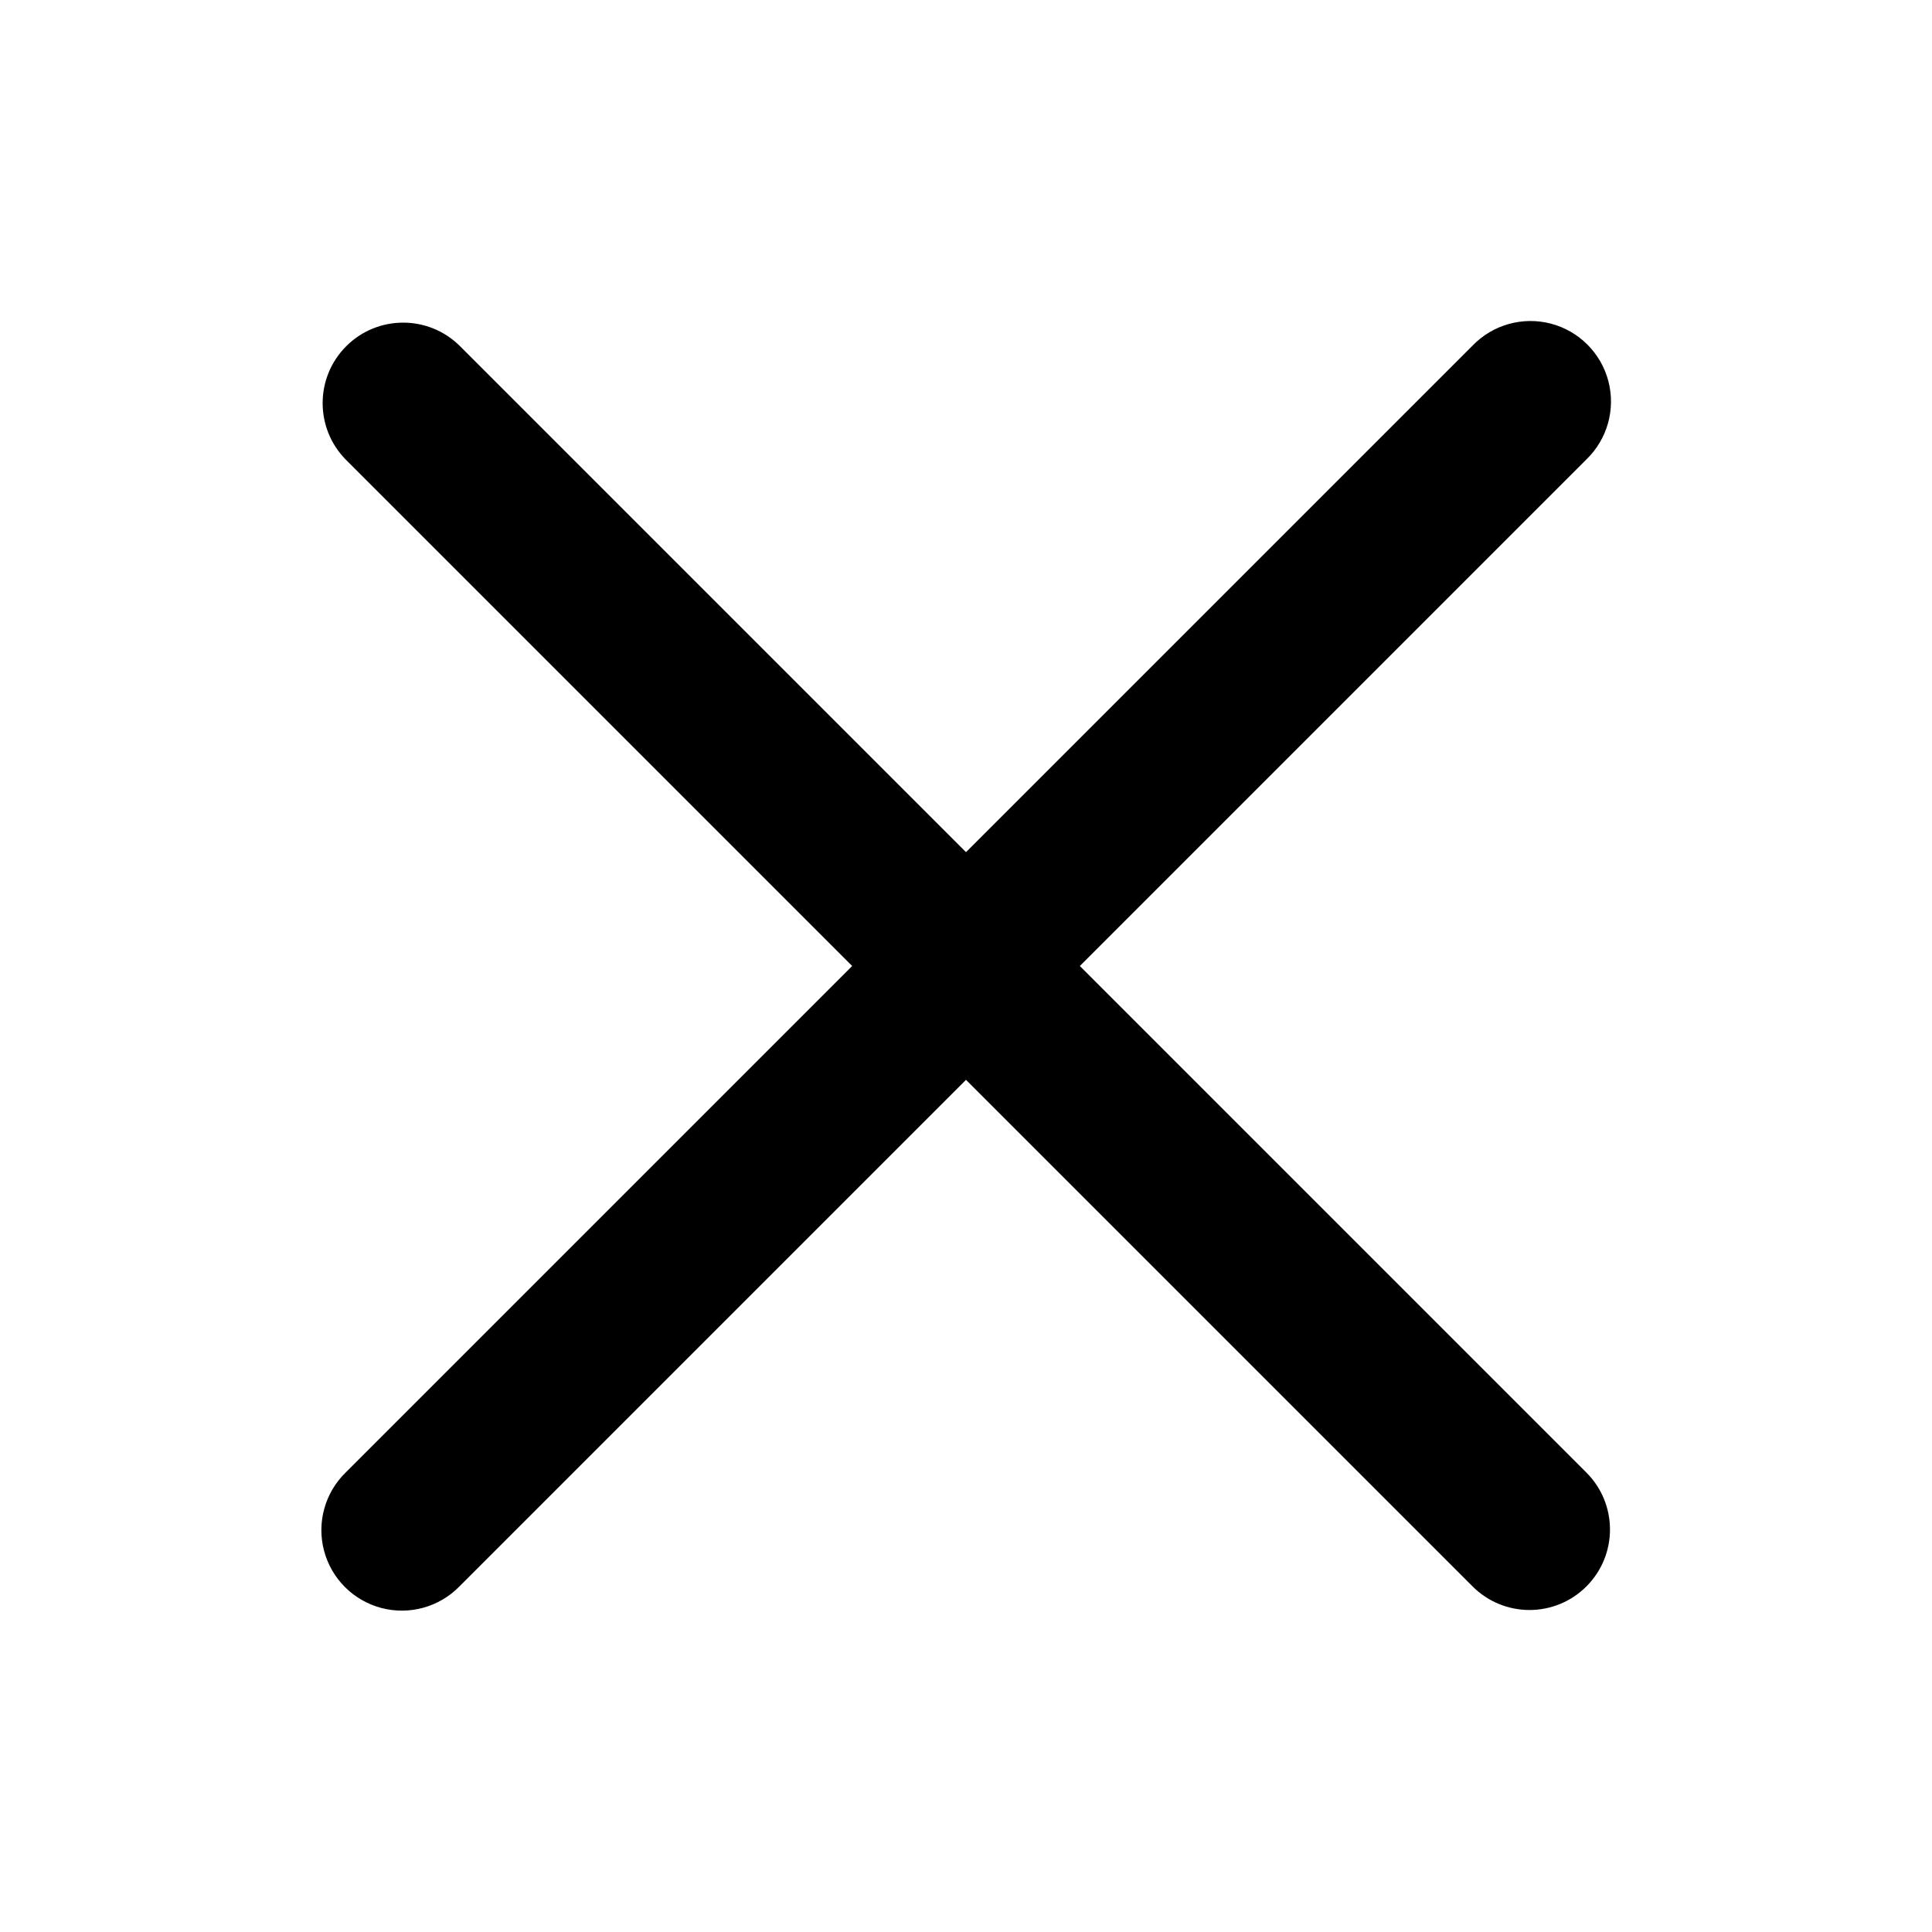
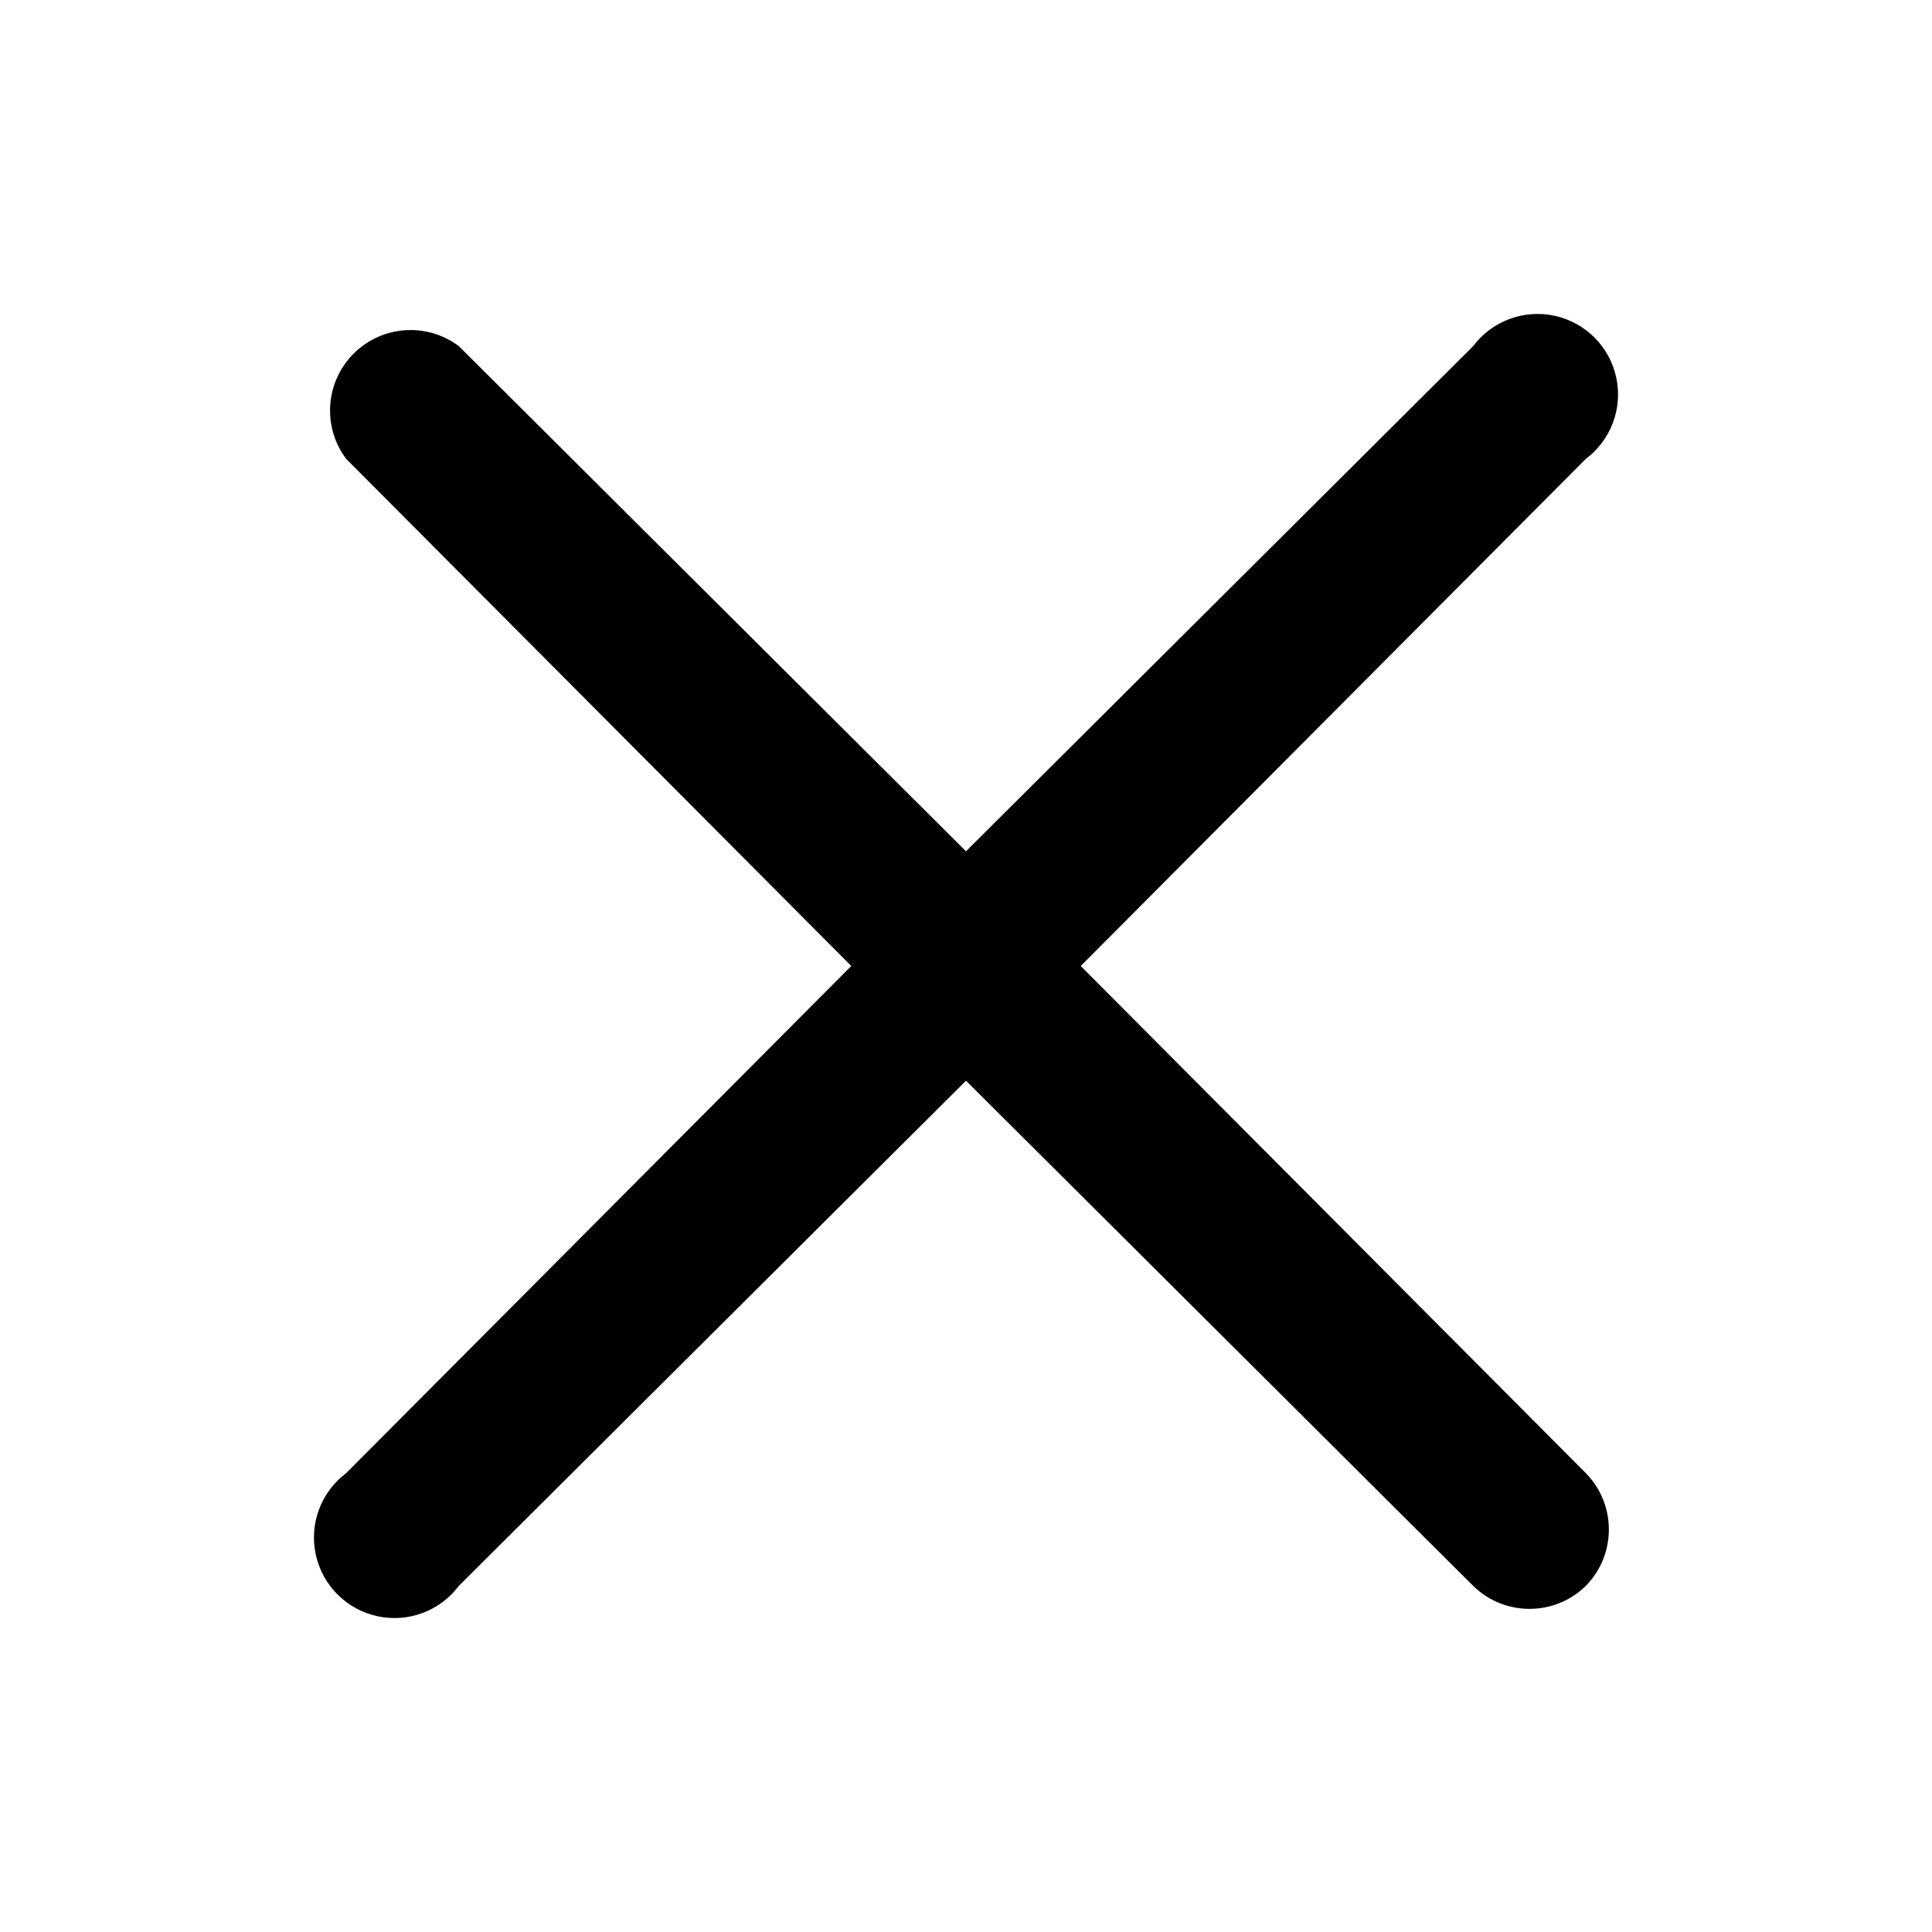
- <svg xmlns="http://www.w3.org/2000/svg" width="96" height="96" id="cross">
-   <switch>
-     <g>
-       <path d="m53.657 48 25.171-25.172a4 4 0 1 0-5.656-5.656L48 42.343 22.829 17.172a4 4 0 0 0-5.657 5.656L42.344 48 17.172 73.172a4 4 0 1 0 5.657 5.656L48 53.657l25.172 25.171C73.953 79.609 74.977 80 76 80s2.048-.391 2.828-1.172a4 4 0 0 0 0-5.656L53.657 48z" />
-     </g>
-   </switch>
+ <svg xmlns="http://www.w3.org/2000/svg" width="96" height="96">
+   <g id="root">
+     <path d="m53.7 48 25.1-25.2a4 4 0 1 0-5.6-5.6L48 42.3 22.8 17.2a4 4 0 0 0-5.6 5.6L42.3 48 17.2 73.2a4 4 0 1 0 5.6 5.6L48 53.7l25.2 25.1a4 4 0 0 0 5.6 0 4 4 0 0 0 0-5.6L53.7 48z" />
+   </g>
</svg>
